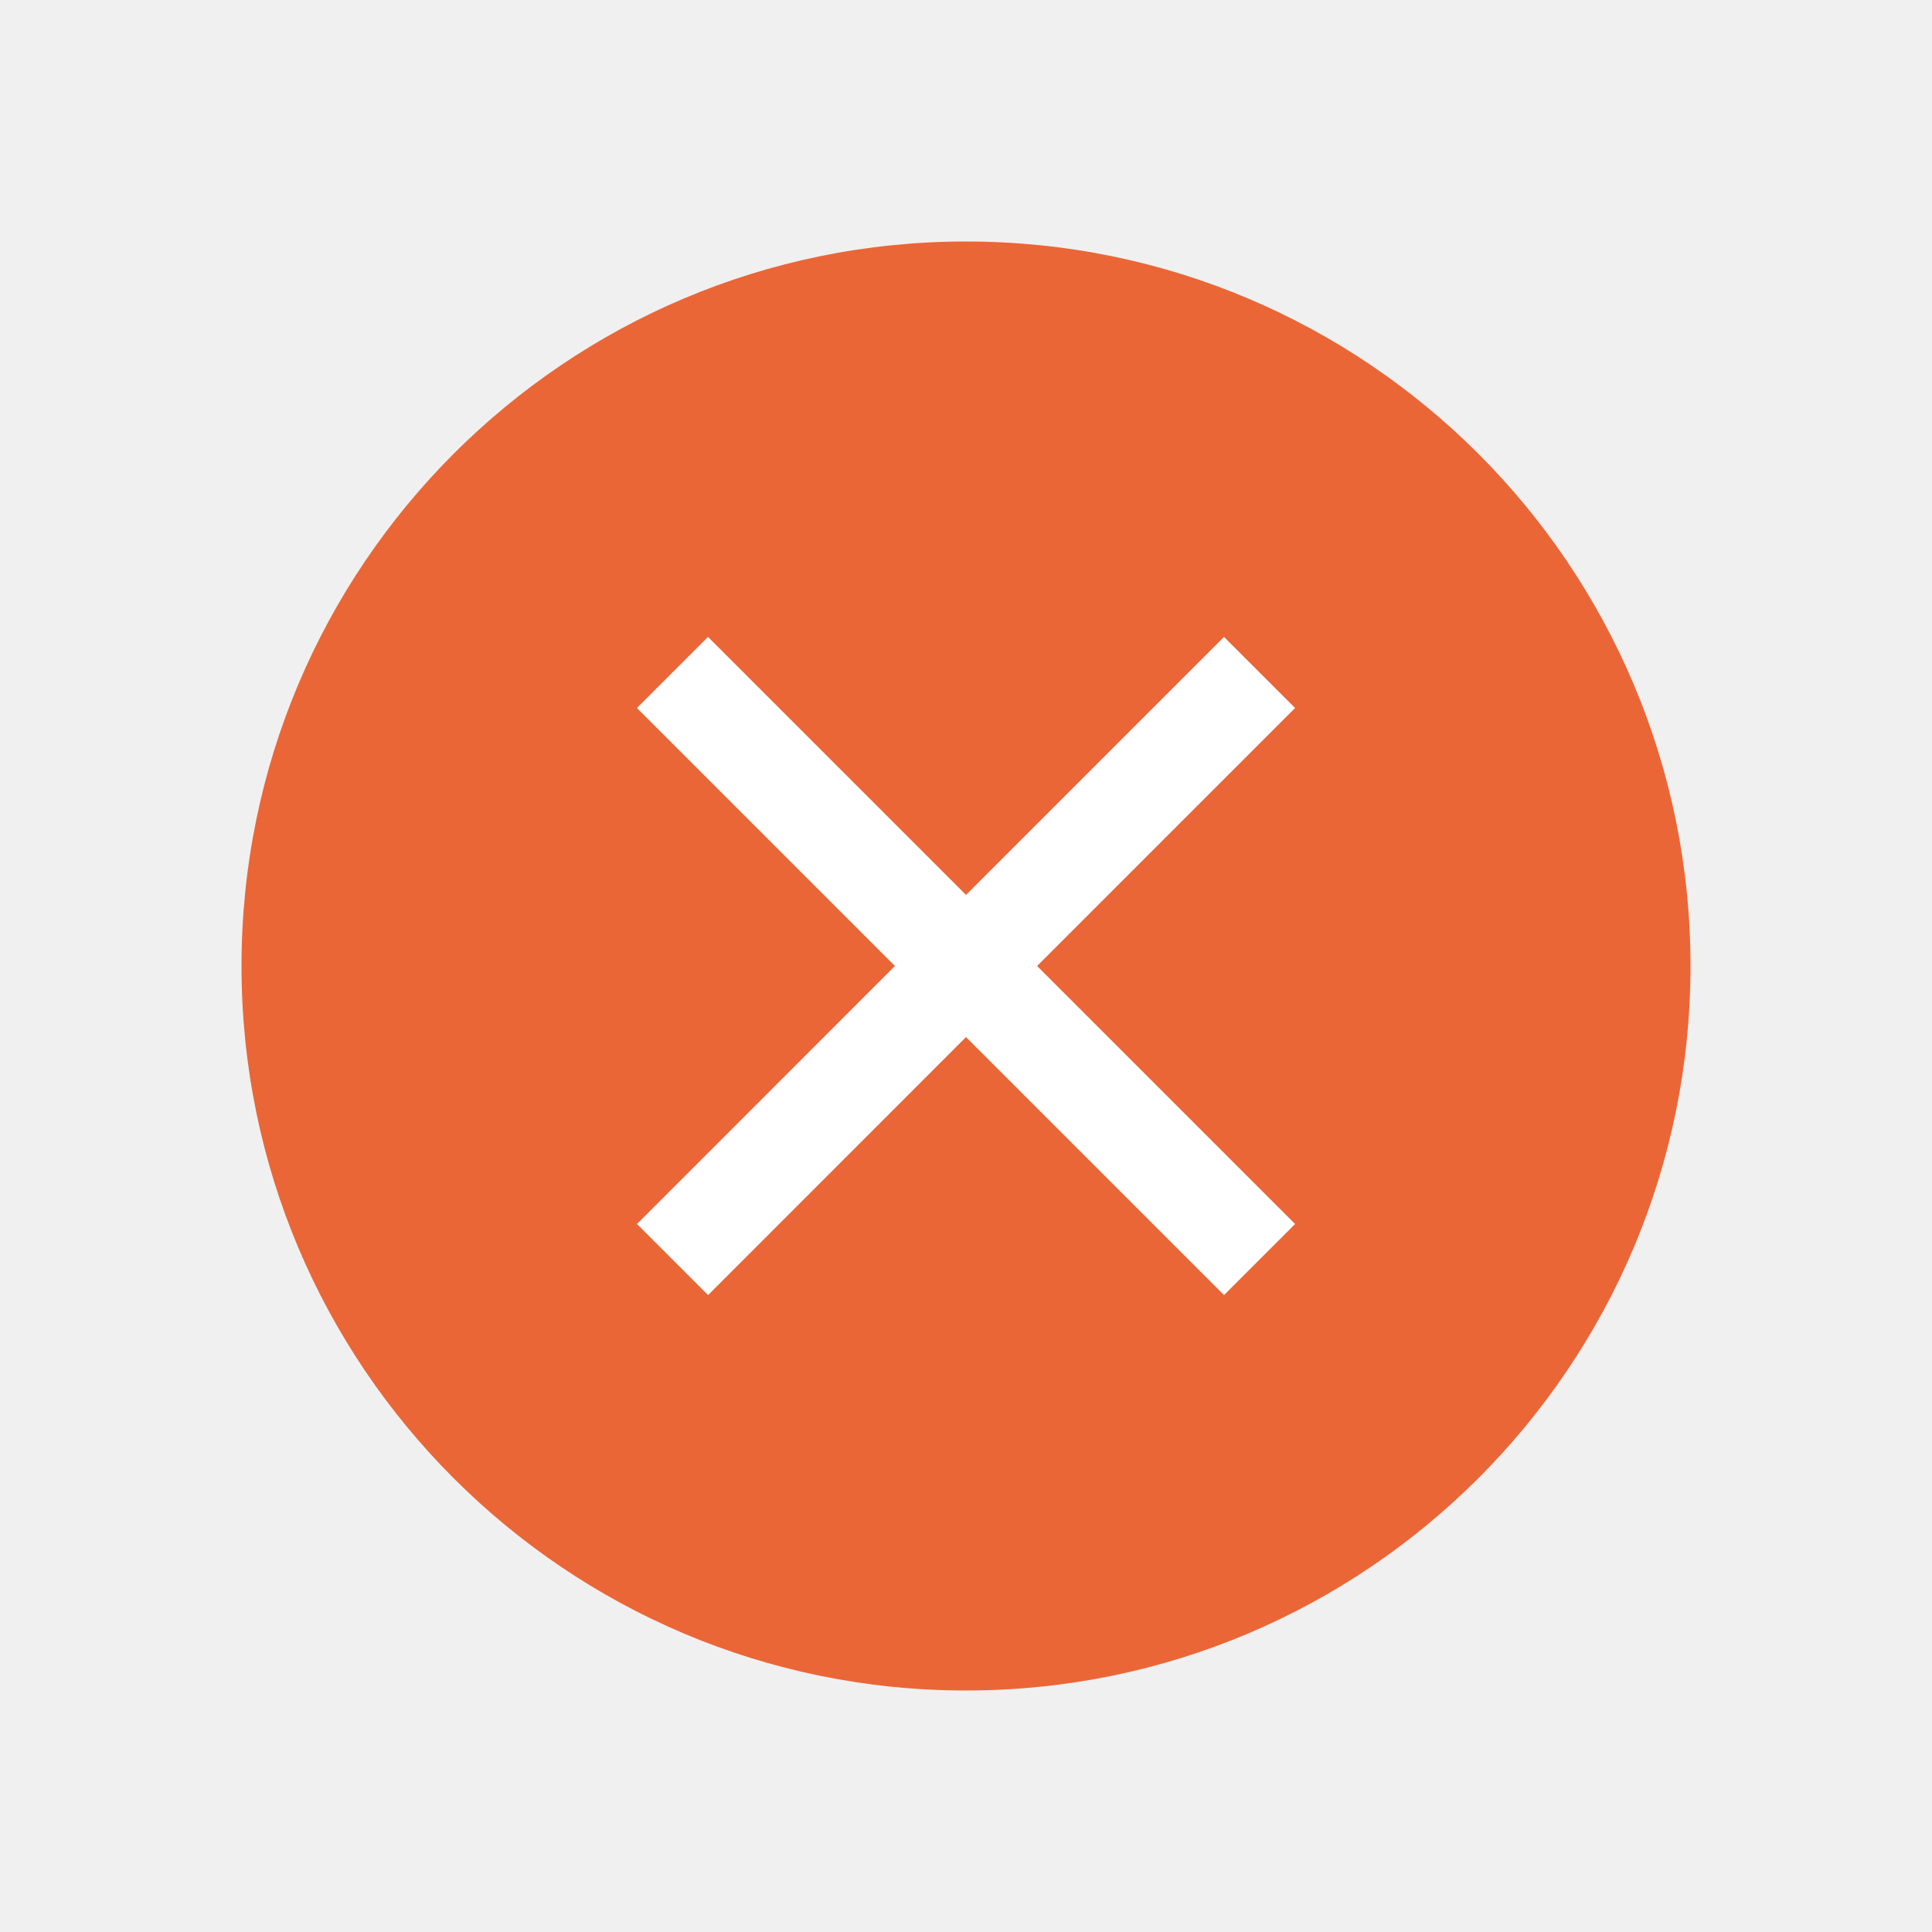
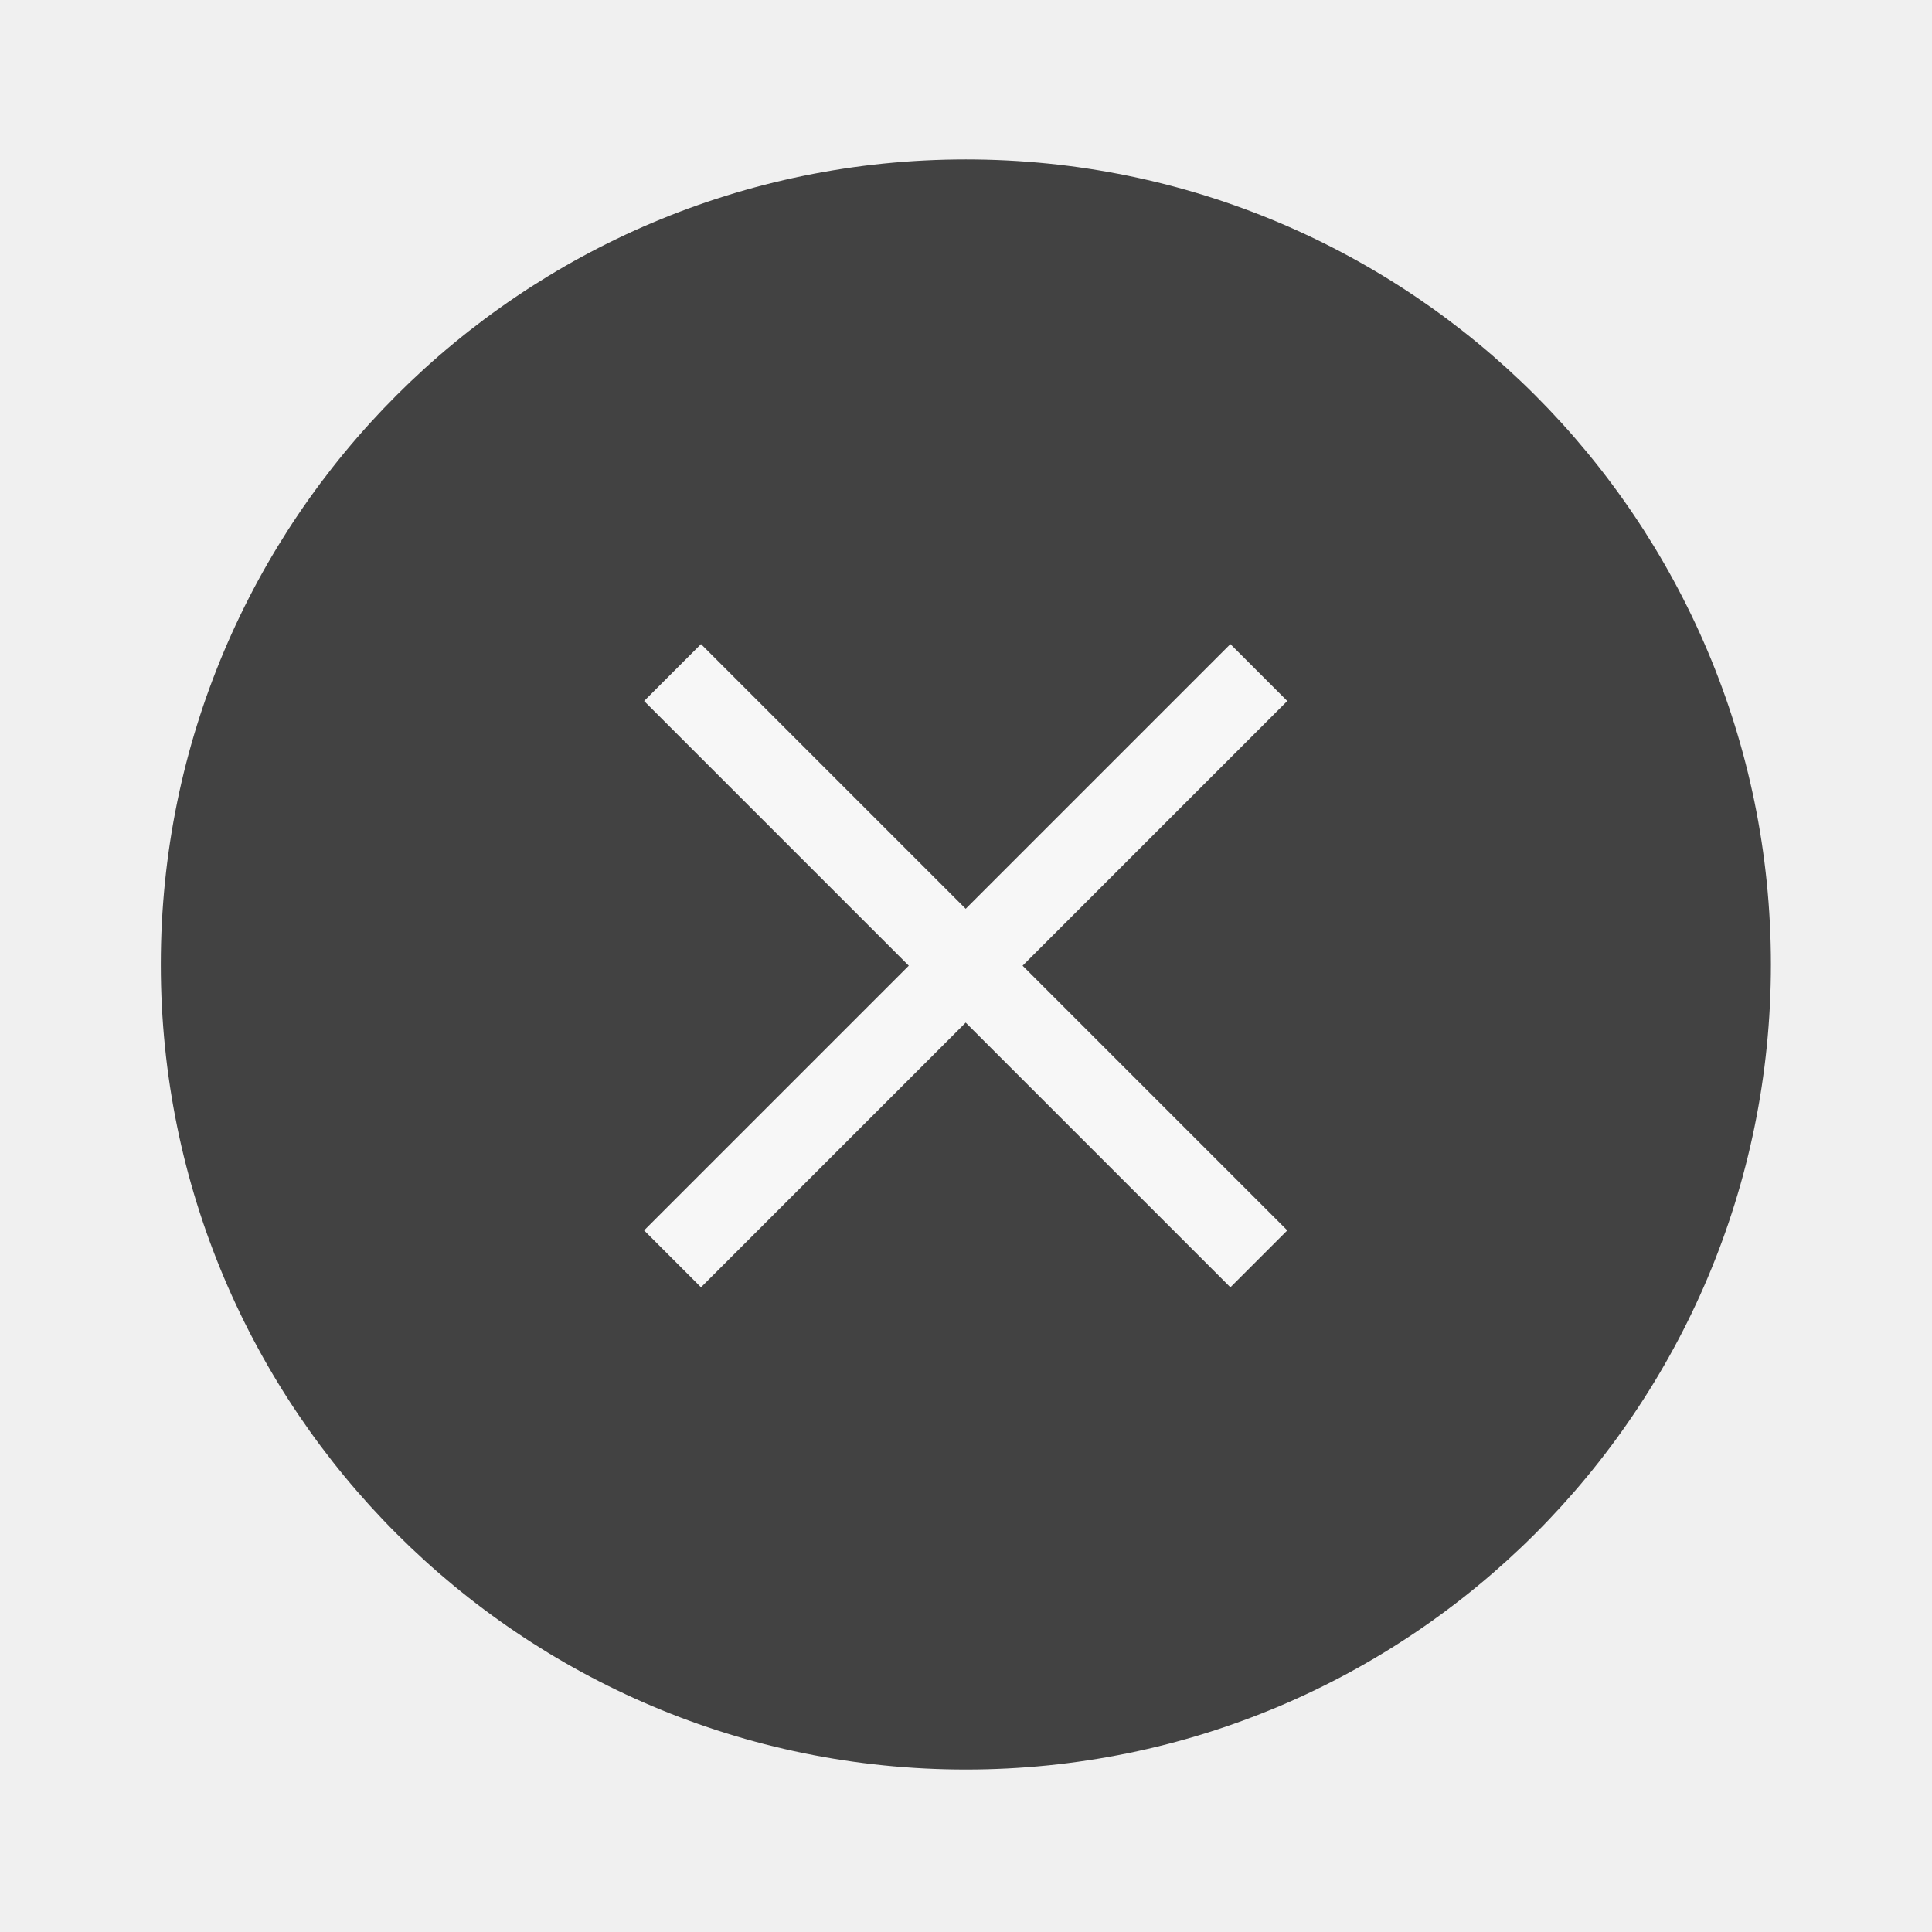
- <svg xmlns="http://www.w3.org/2000/svg" height="24" width="24">
-   <circle cx="12" cy="12" fill="#eb6637" r="9" />
-   <path d="m8.795 7.912-.883.883 3.205 3.205-3.204 3.205.883.883 3.204-3.205 3.205 3.205.883-.883-3.205-3.205 3.205-3.205-.883-.883-3.205 3.205z" fill="#fff" />
+ <svg xmlns="http://www.w3.org/2000/svg" height="24" viewBox="0 0 6.35 6.35" width="24">
+   <path d="m5.556 294.09a2.646 2.646 0 0 1 -2.646 2.646 2.646 2.646 0 0 1 -2.646-2.646 2.646 2.646 0 0 1 2.646-2.646 2.646 2.646 0 0 1 2.646 2.646z" fill="#424242" stroke-width=".661" transform="translate(.26456 -290.92)" />
+   <path d="m2.304 2.117-.187.187.87.87-.87.87.187.187.87-.87.87.87.187-.187-.87-.87.87-.87-.187-.187-.87.87z" fill="#f7f7f7" stroke-width=".3" />
</svg>
